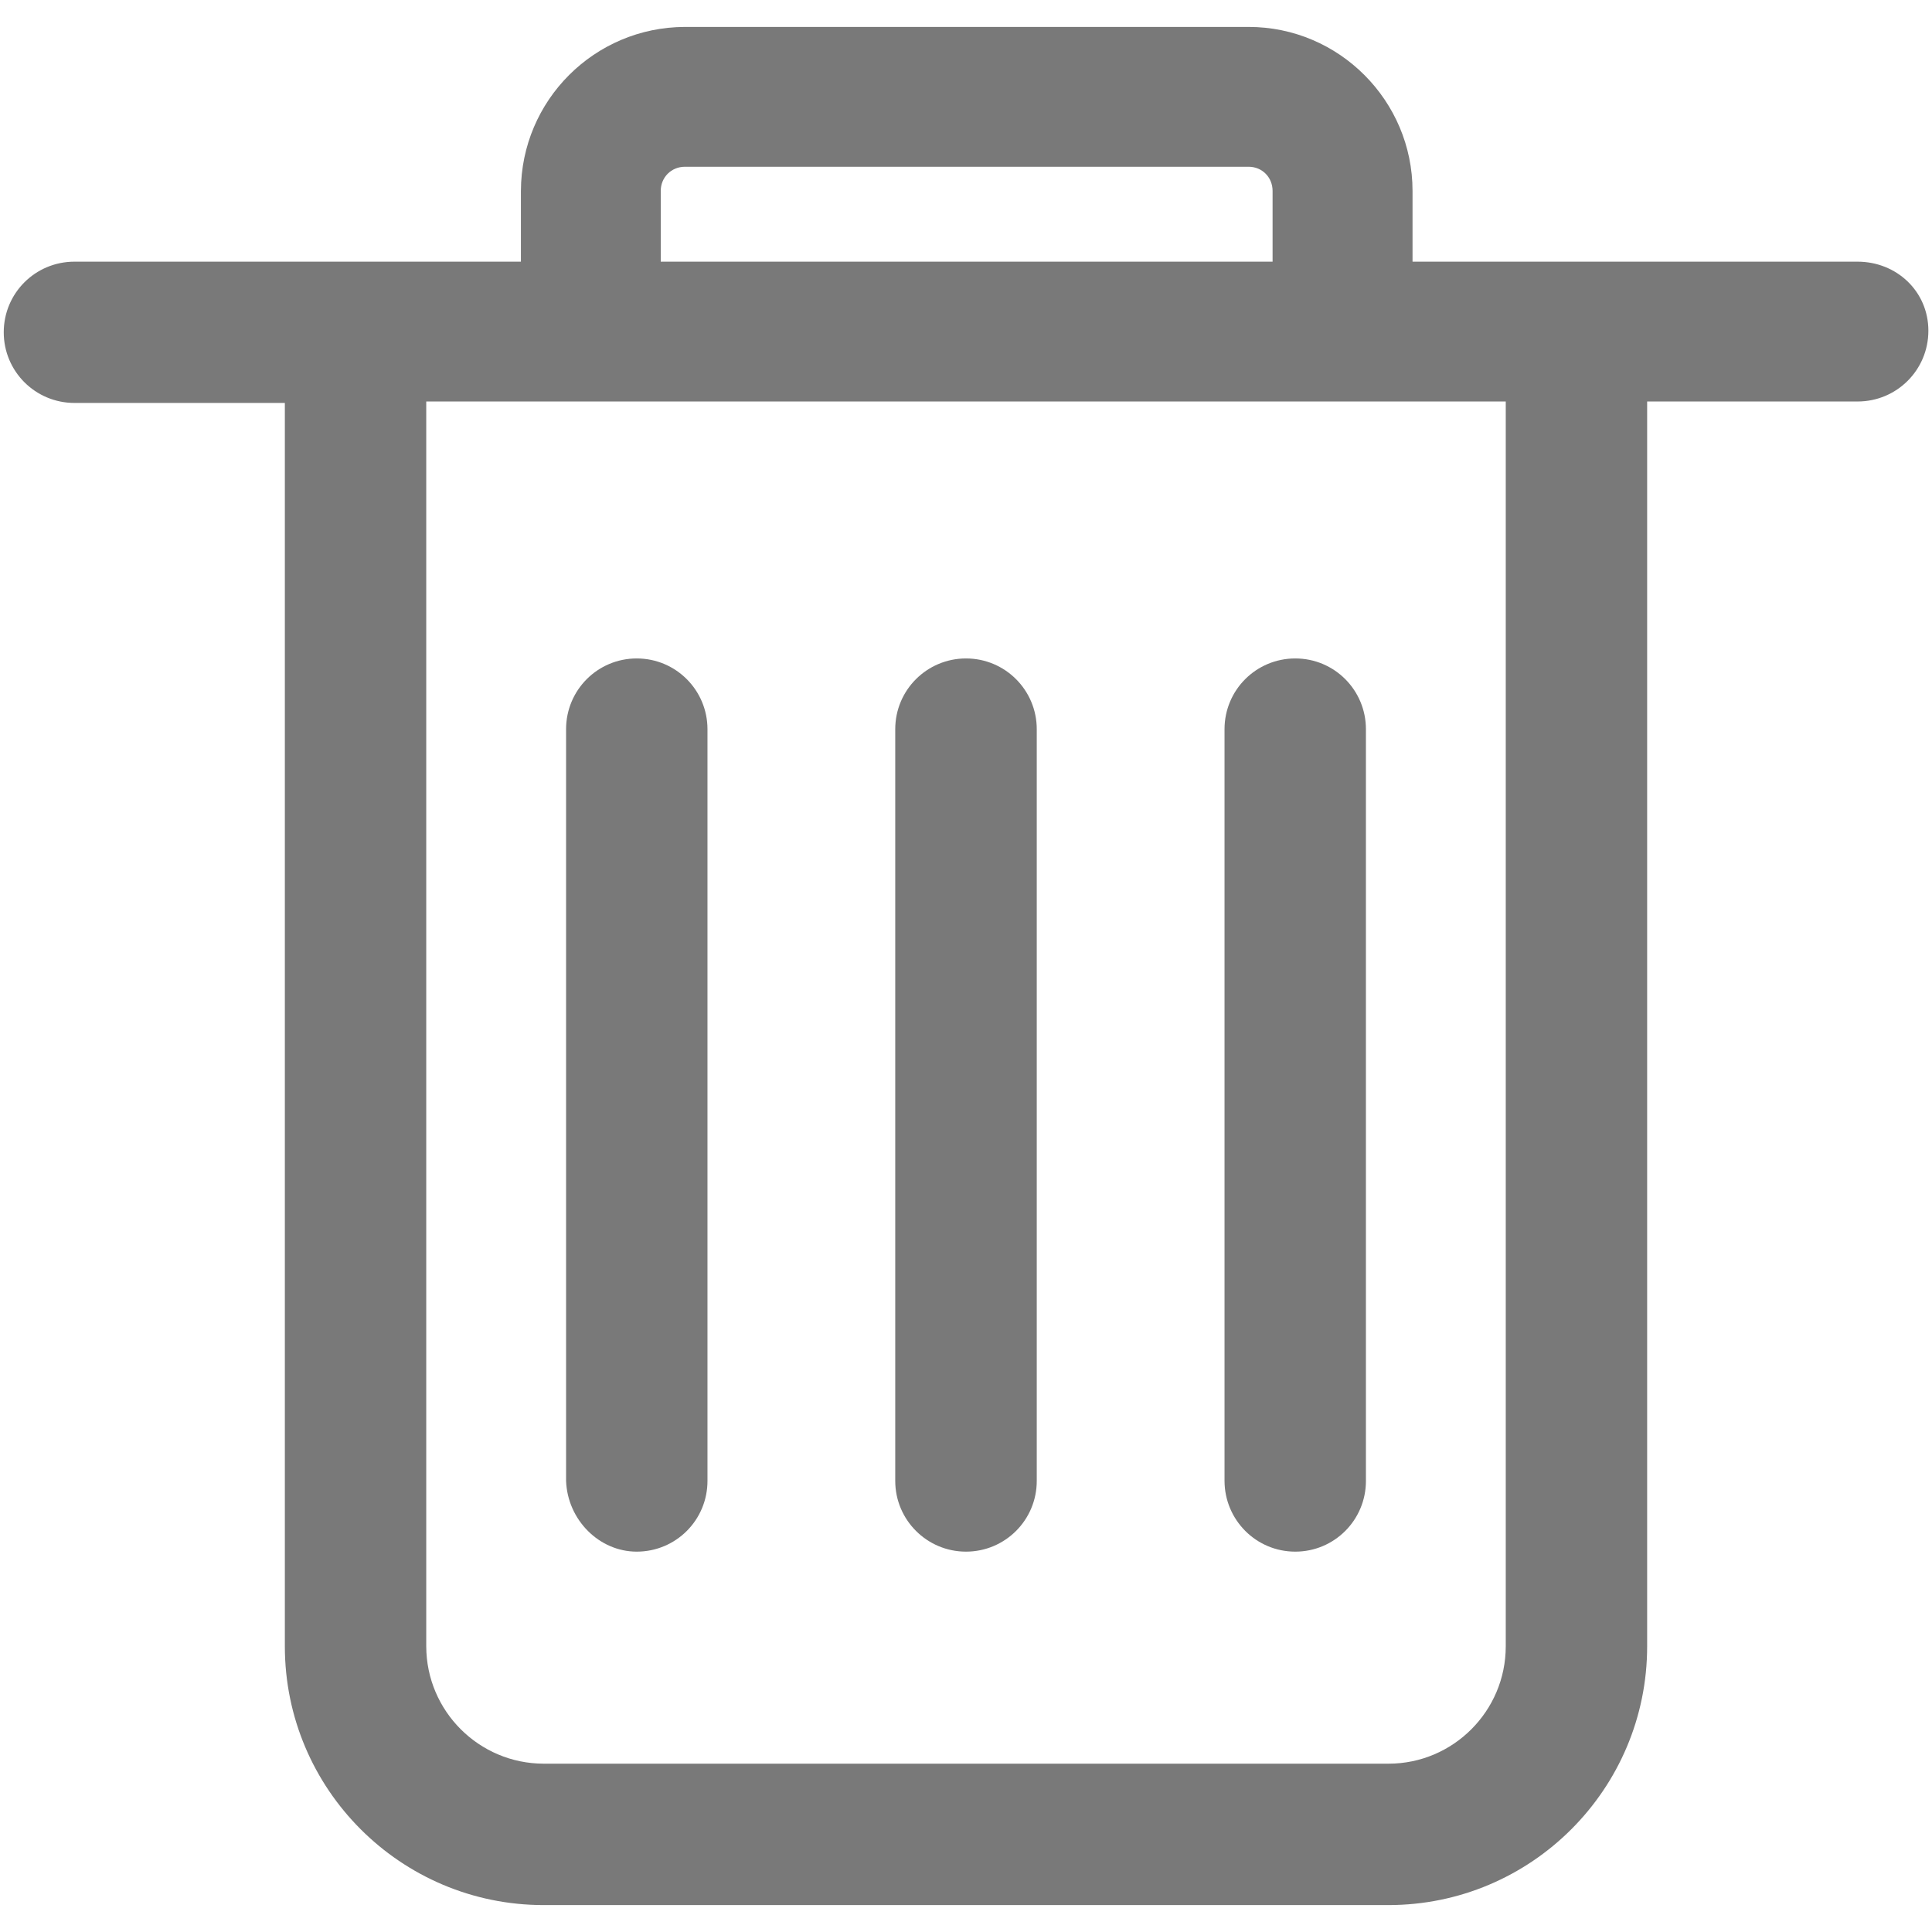
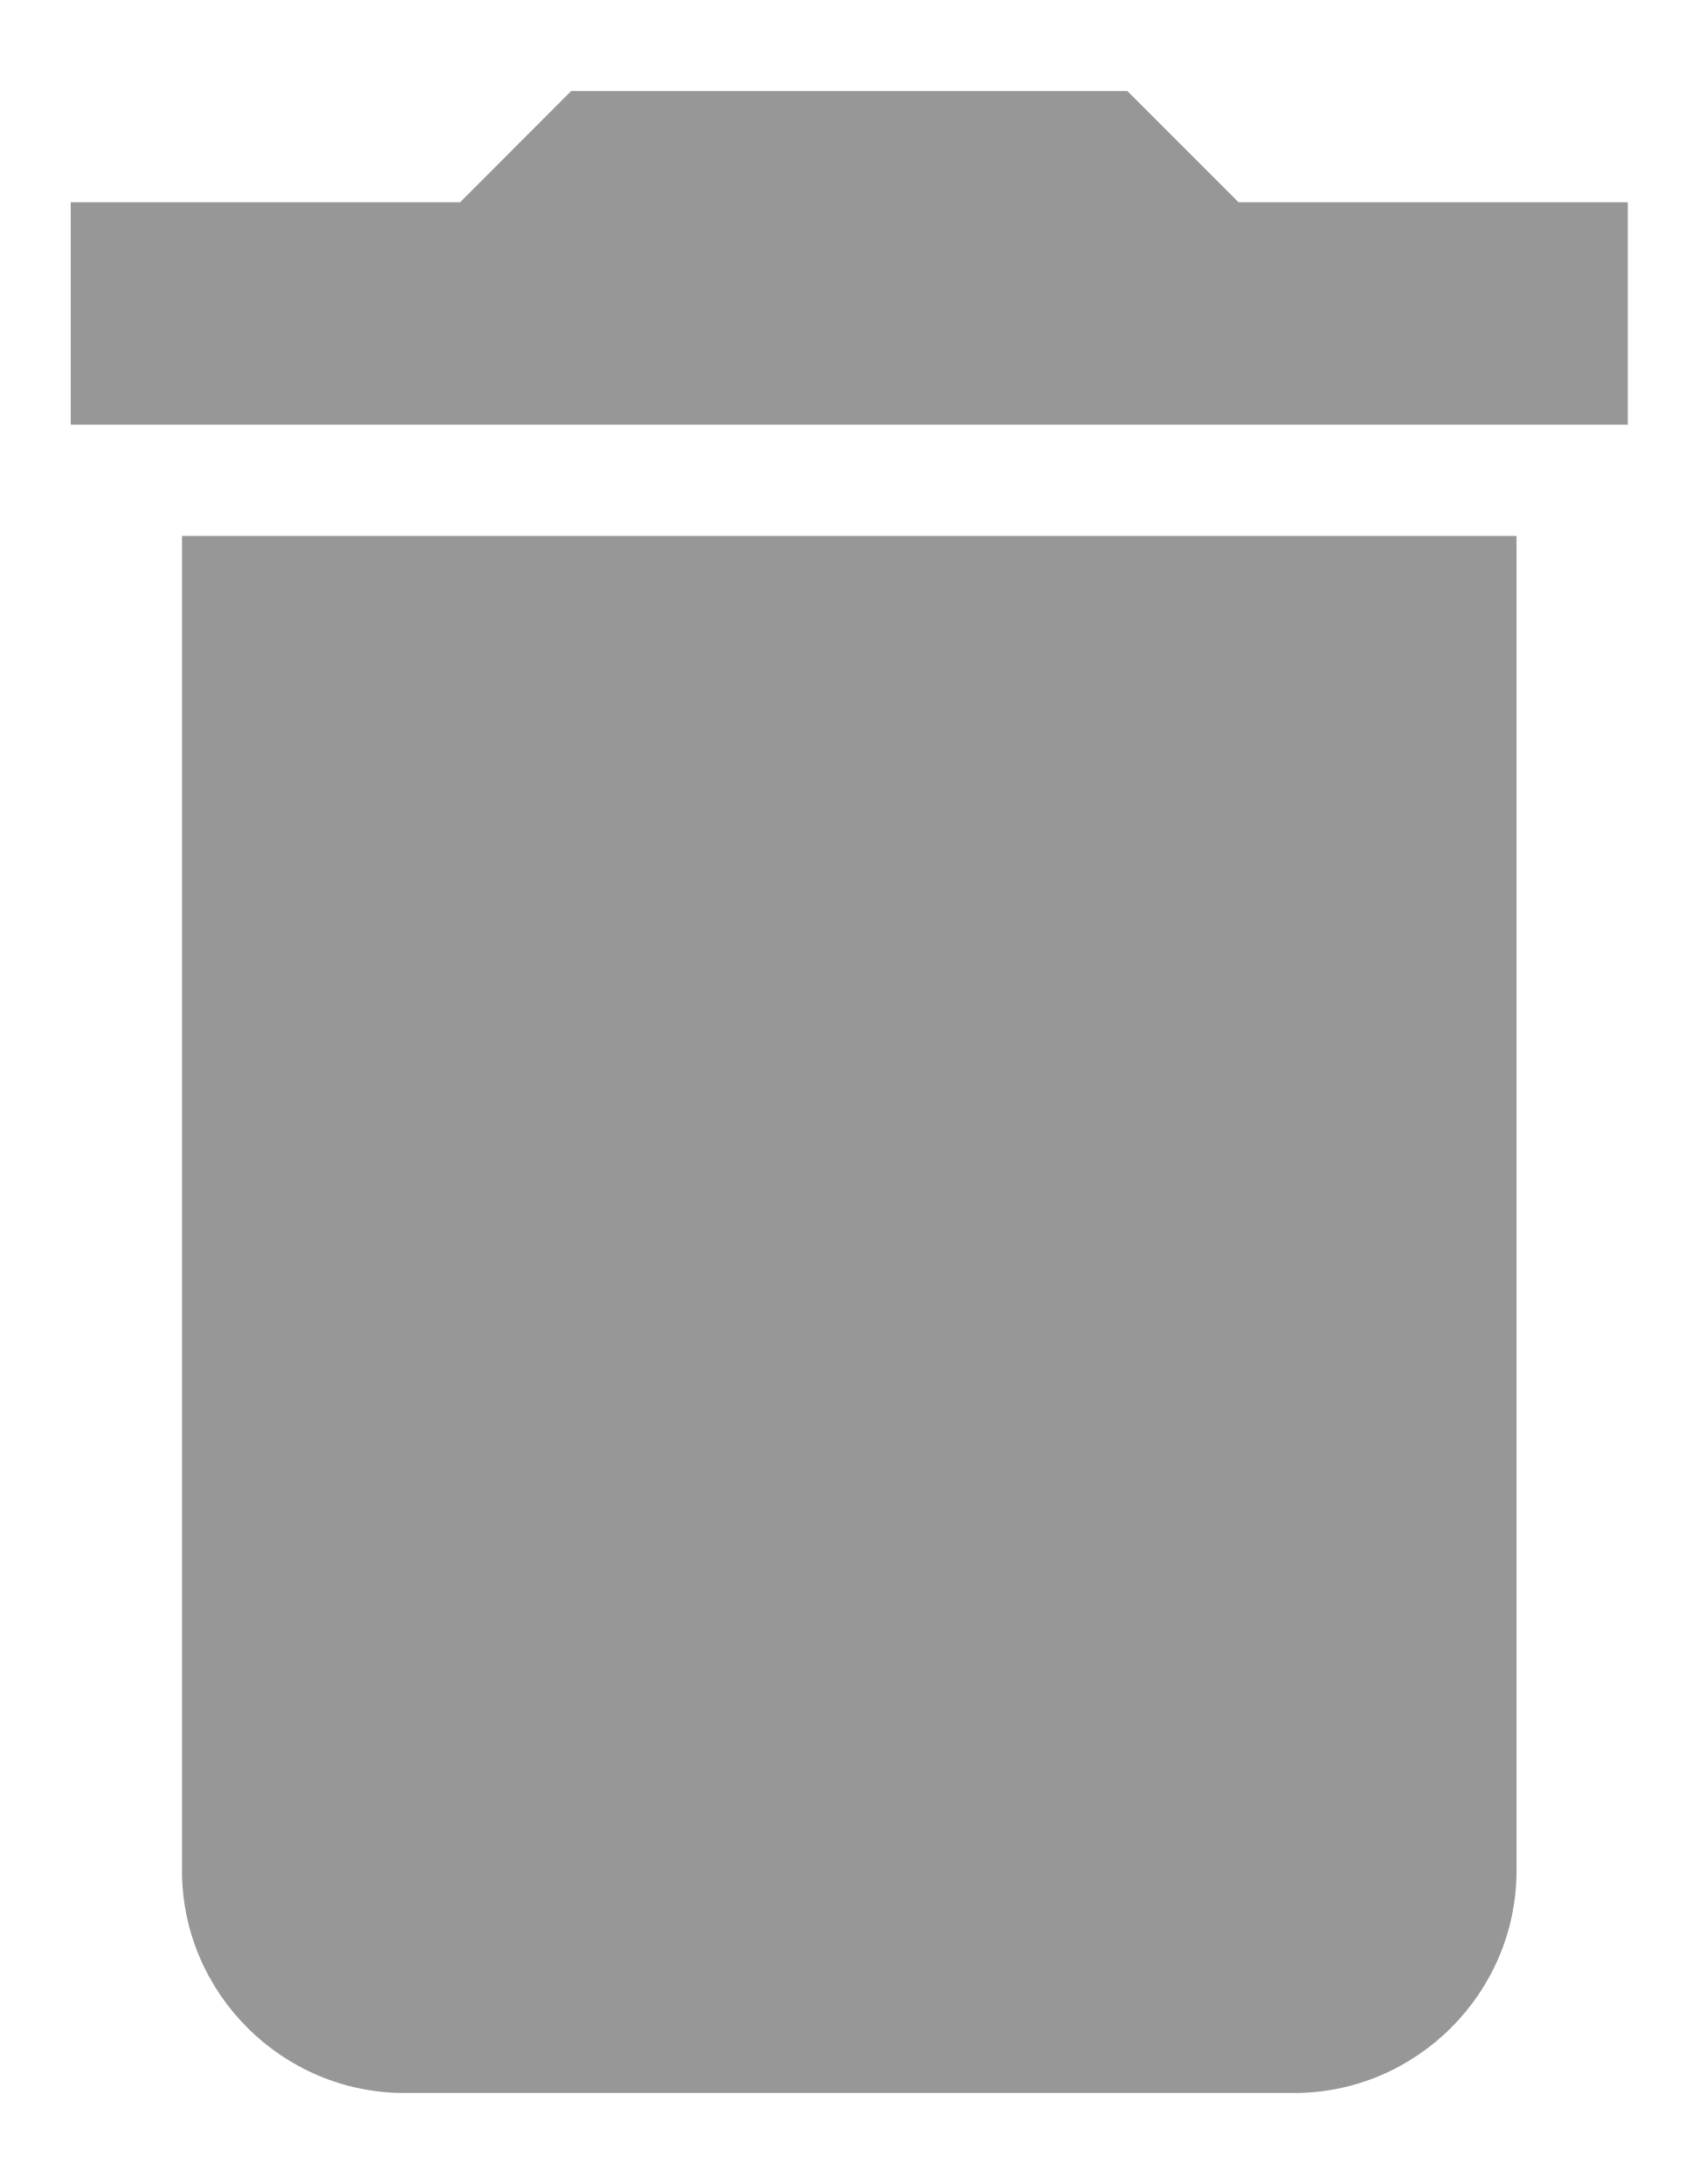
- <svg xmlns="http://www.w3.org/2000/svg" width="16" height="16" viewBox="0 0 16 16" fill="none">
-   <path d="M12.47 13.634C12.47 14.17 12.034 14.606 11.5 14.606H4.502C3.966 14.605 3.531 14.17 3.53 13.634V3.325H12.47V13.634ZM5.472 1.581C5.472 1.469 5.559 1.381 5.672 1.381H10.341C10.453 1.381 10.539 1.469 10.539 1.581V2.167H5.472V1.581ZM15.383 2.167H11.698V1.581C11.698 0.834 11.089 0.223 10.341 0.223H5.672C4.923 0.225 4.316 0.831 4.314 1.581V2.167H0.617C0.292 2.167 0.031 2.428 0.031 2.752C0.031 3.075 0.292 3.337 0.617 3.337H2.359V13.634C2.359 14.817 3.319 15.777 4.502 15.777H11.498C12.681 15.777 13.641 14.817 13.641 13.634V3.325H15.384C15.708 3.325 15.97 3.064 15.97 2.739C15.97 2.414 15.708 2.167 15.383 2.167ZM8 12.85C8.323 12.85 8.586 12.589 8.586 12.264V6.039C8.586 5.716 8.325 5.453 8 5.453C7.677 5.453 7.414 5.714 7.414 6.039V12.264C7.414 12.588 7.677 12.85 8 12.85ZM5.273 12.85C5.597 12.85 5.859 12.589 5.859 12.264V6.039C5.859 5.716 5.598 5.453 5.273 5.453C4.95 5.453 4.688 5.714 4.688 6.039V12.264C4.7 12.588 4.963 12.85 5.273 12.85ZM10.727 12.85C11.05 12.85 11.312 12.589 11.312 12.264V6.039C11.312 5.716 11.052 5.453 10.727 5.453C10.403 5.453 10.141 5.714 10.141 6.039V12.264C10.142 12.588 10.403 12.85 10.727 12.85Z" fill="#797979" />
+ <svg xmlns="http://www.w3.org/2000/svg" width="14" height="18" viewBox="0 0 14 18" fill="none">
+   <path d="M1.5 15.417C1.5 16.425 2.325 17.25 3.333 17.25H10.667C11.675 17.25 12.5 16.425 12.5 15.417V4.417H1.5V15.417ZM13.417 1.667H10.209L9.292 0.75H4.708L3.792 1.667H0.583V3.5H13.417V1.667Z" fill="#979797" />
</svg>
